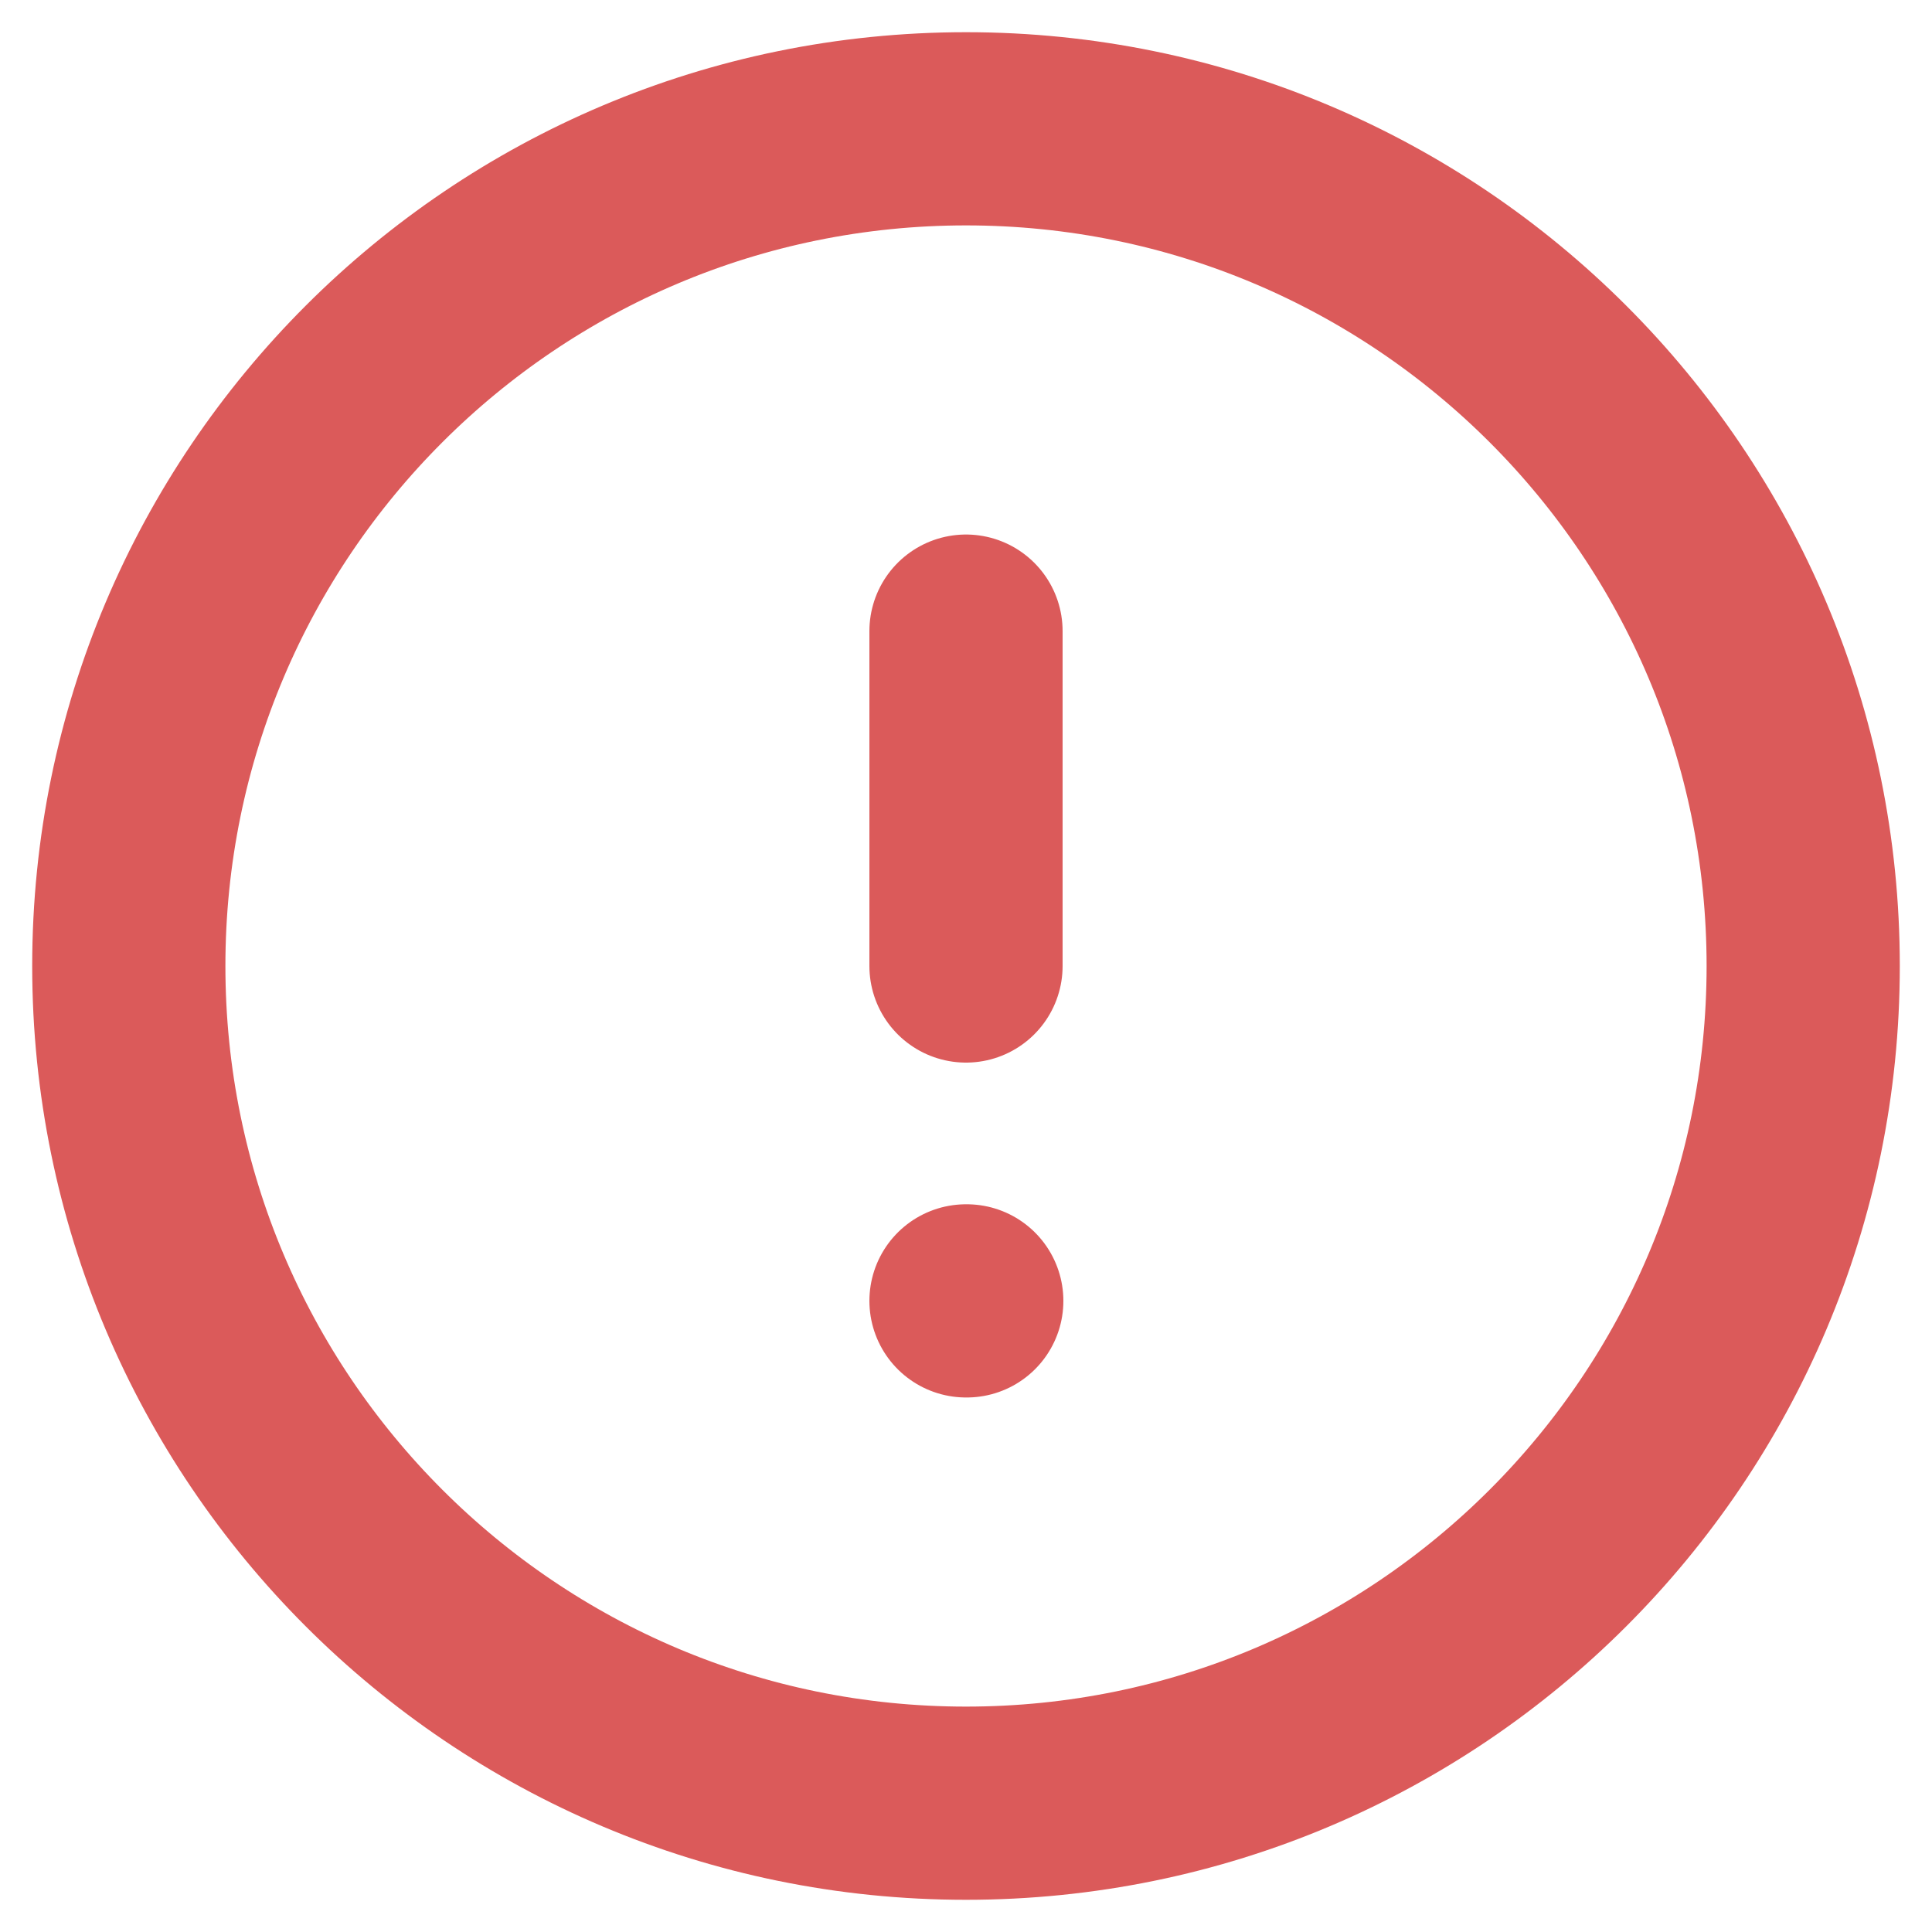
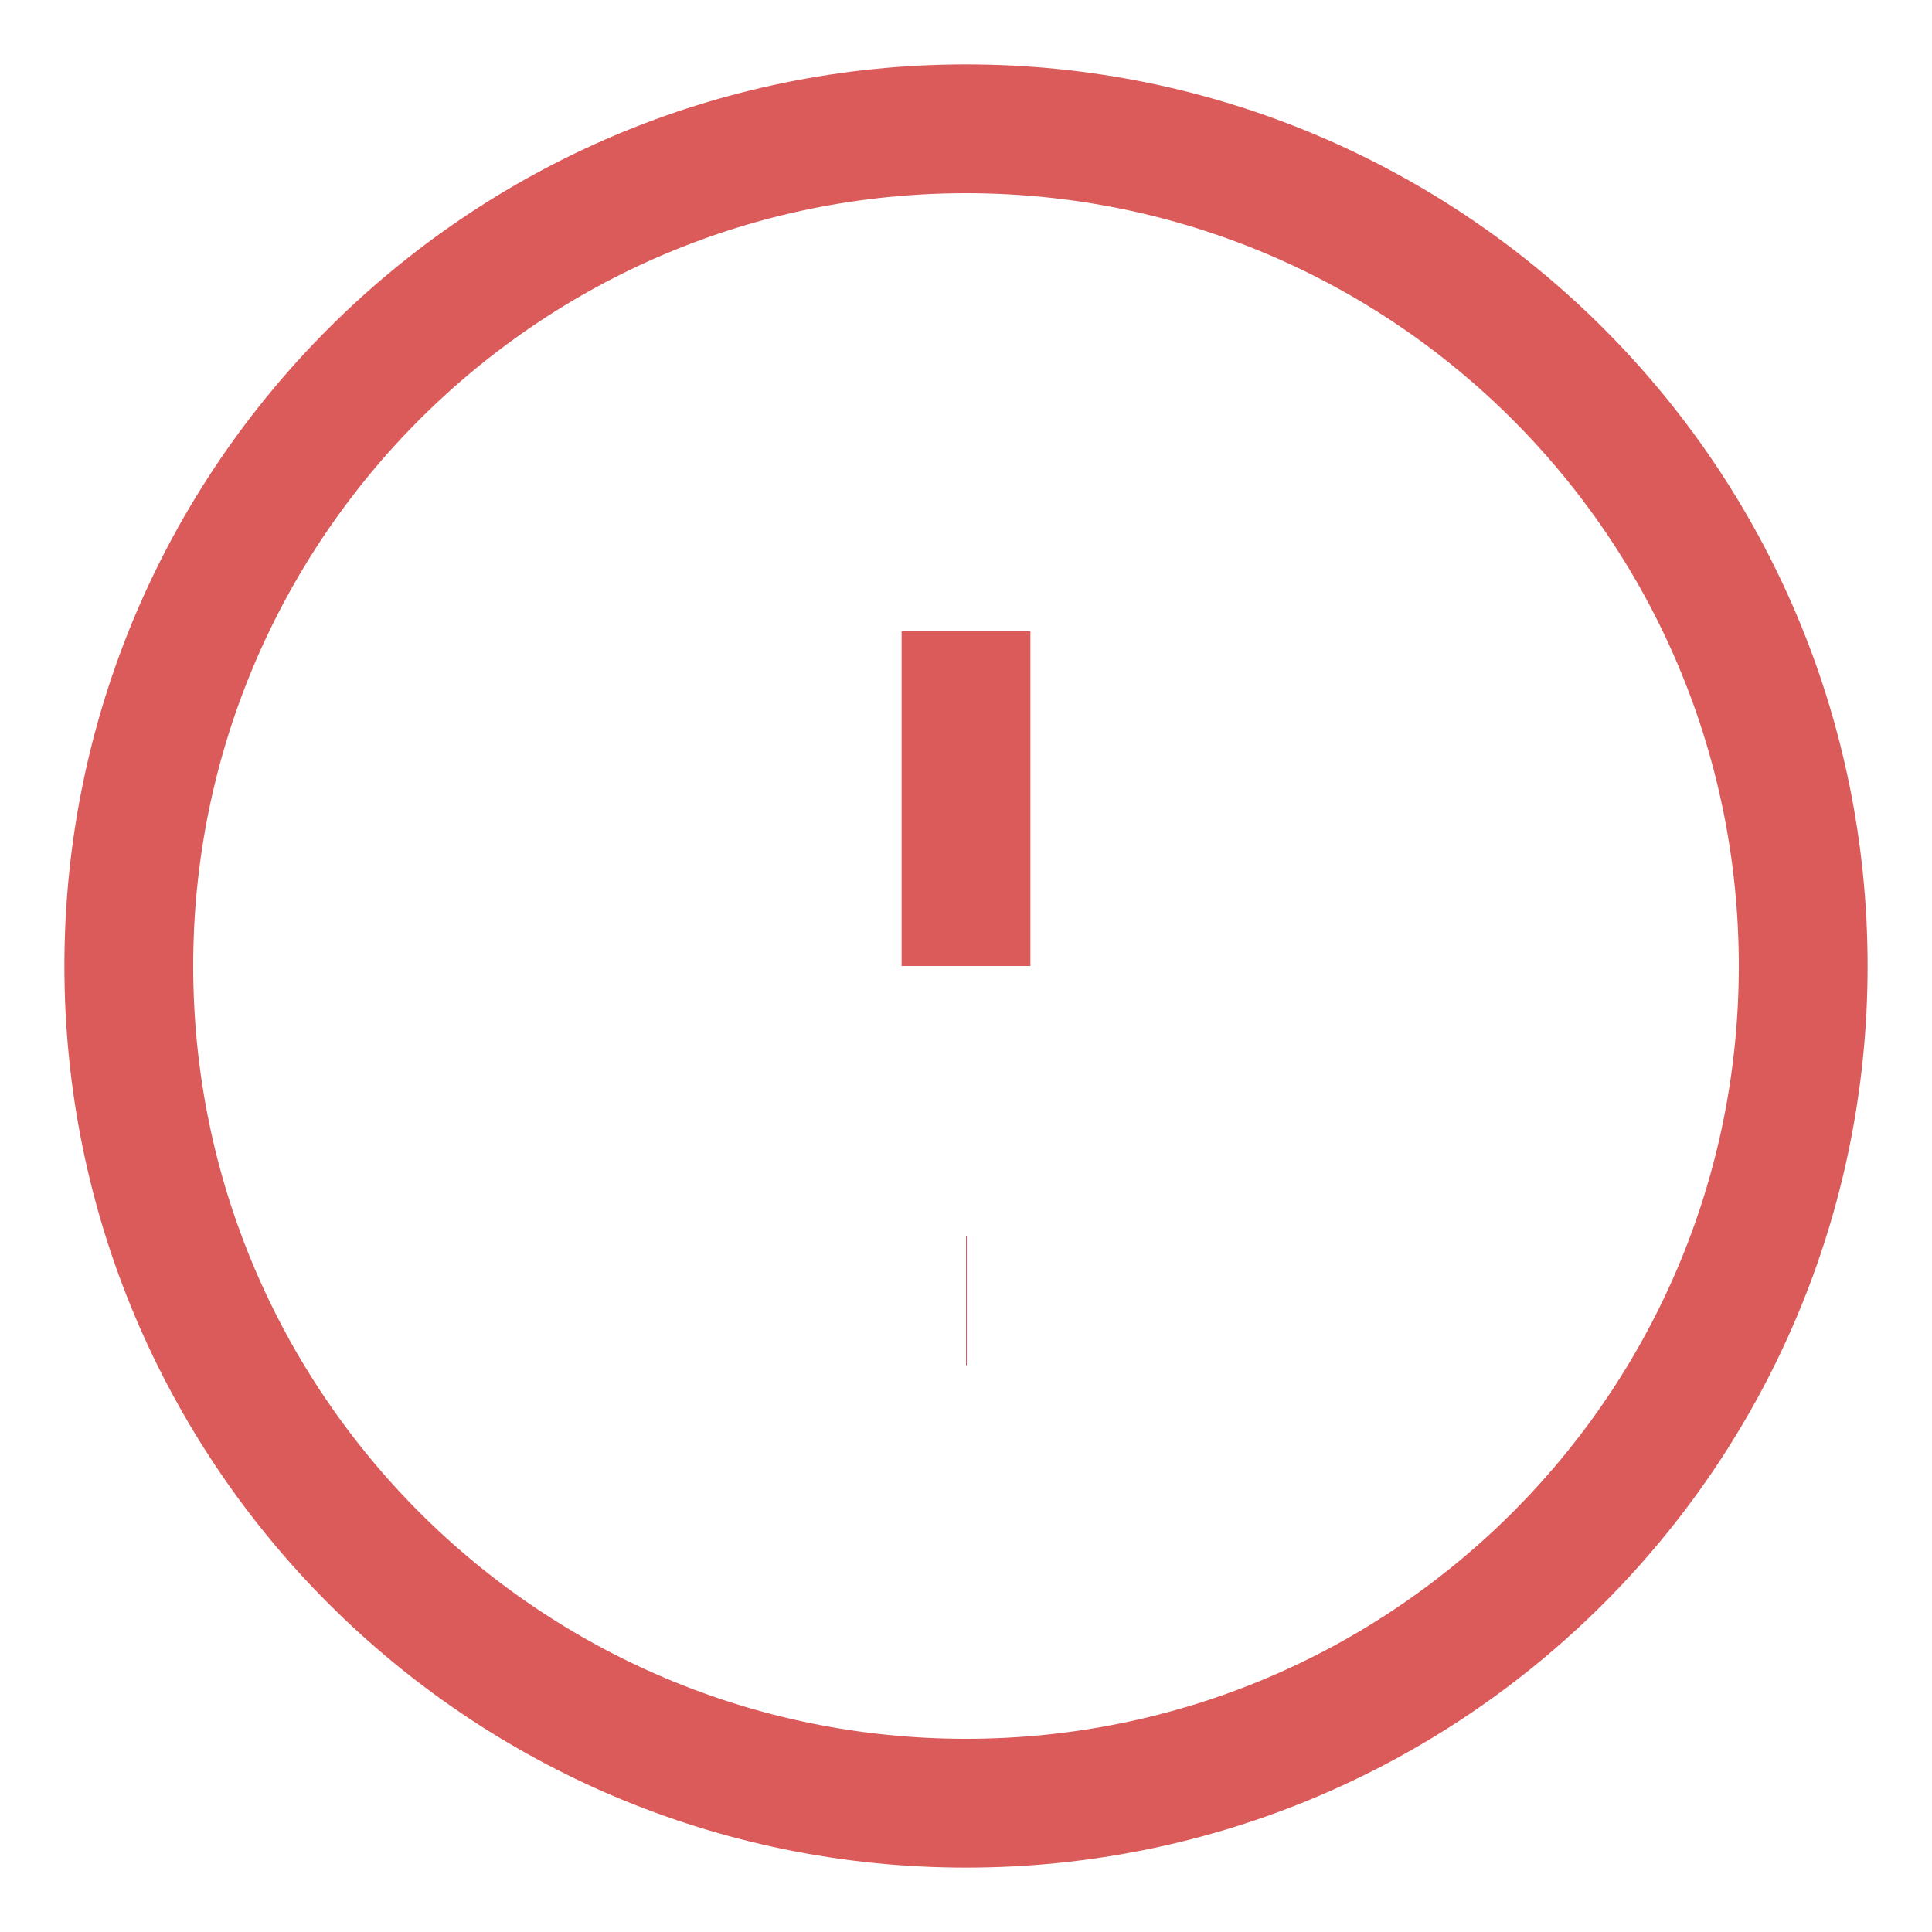
<svg xmlns="http://www.w3.org/2000/svg" width="15" height="15" viewBox="0 0 15 15" fill="none">
-   <path d="M7.5 4.9V7.5M7.5 10.1H7.506M14 7.5C14 11.09 11.09 14 7.5 14C3.91 14 1 11.09 1 7.5C1 3.91 3.91 1 7.5 1C11.09 1 14 3.91 14 7.5Z" stroke="#DB5A5A" stroke-width="1.5" stroke-linecap="round" stroke-linejoin="round" />
+   <path d="M7.5 4.9V7.5M7.5 10.1H7.506M14 7.5C14 11.09 11.09 14 7.5 14C3.91 14 1 11.09 1 7.5C1 3.91 3.91 1 7.5 1C11.09 1 14 3.91 14 7.5Z" stroke="#DB5A5A" strokeWidth="1.5" strokeLinecap="round" strokeLinejoin="round" />
</svg>
